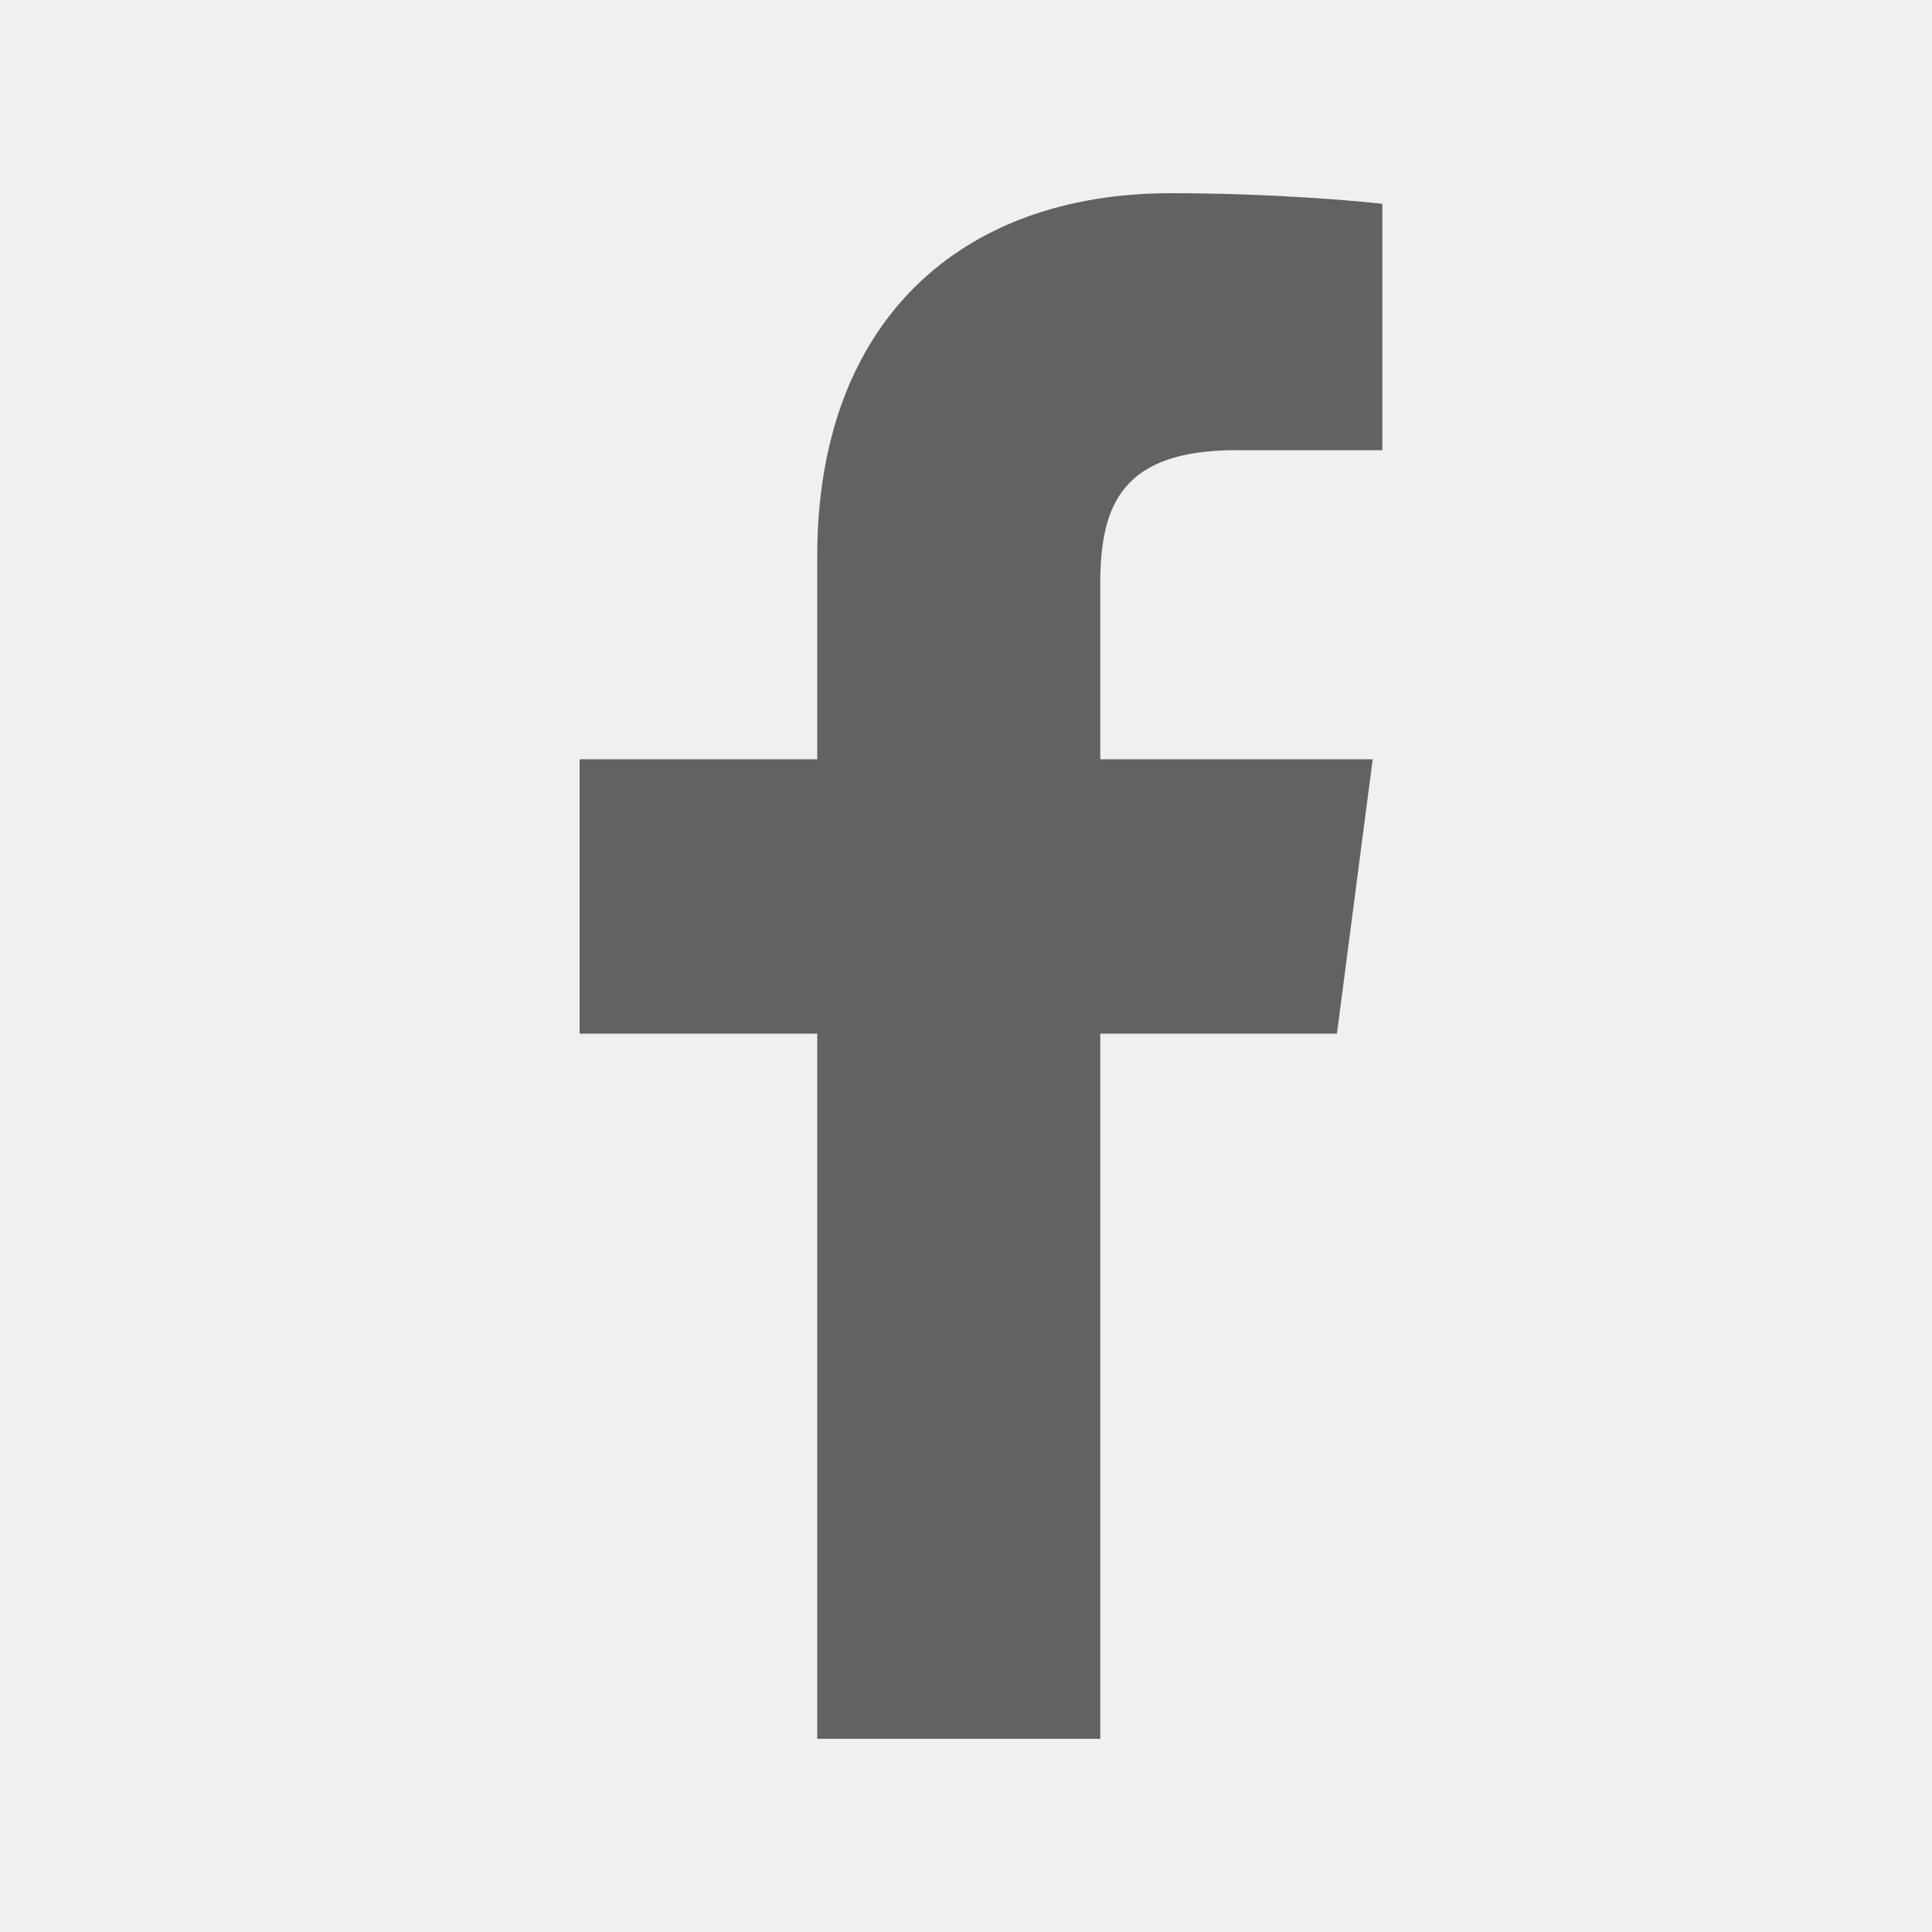
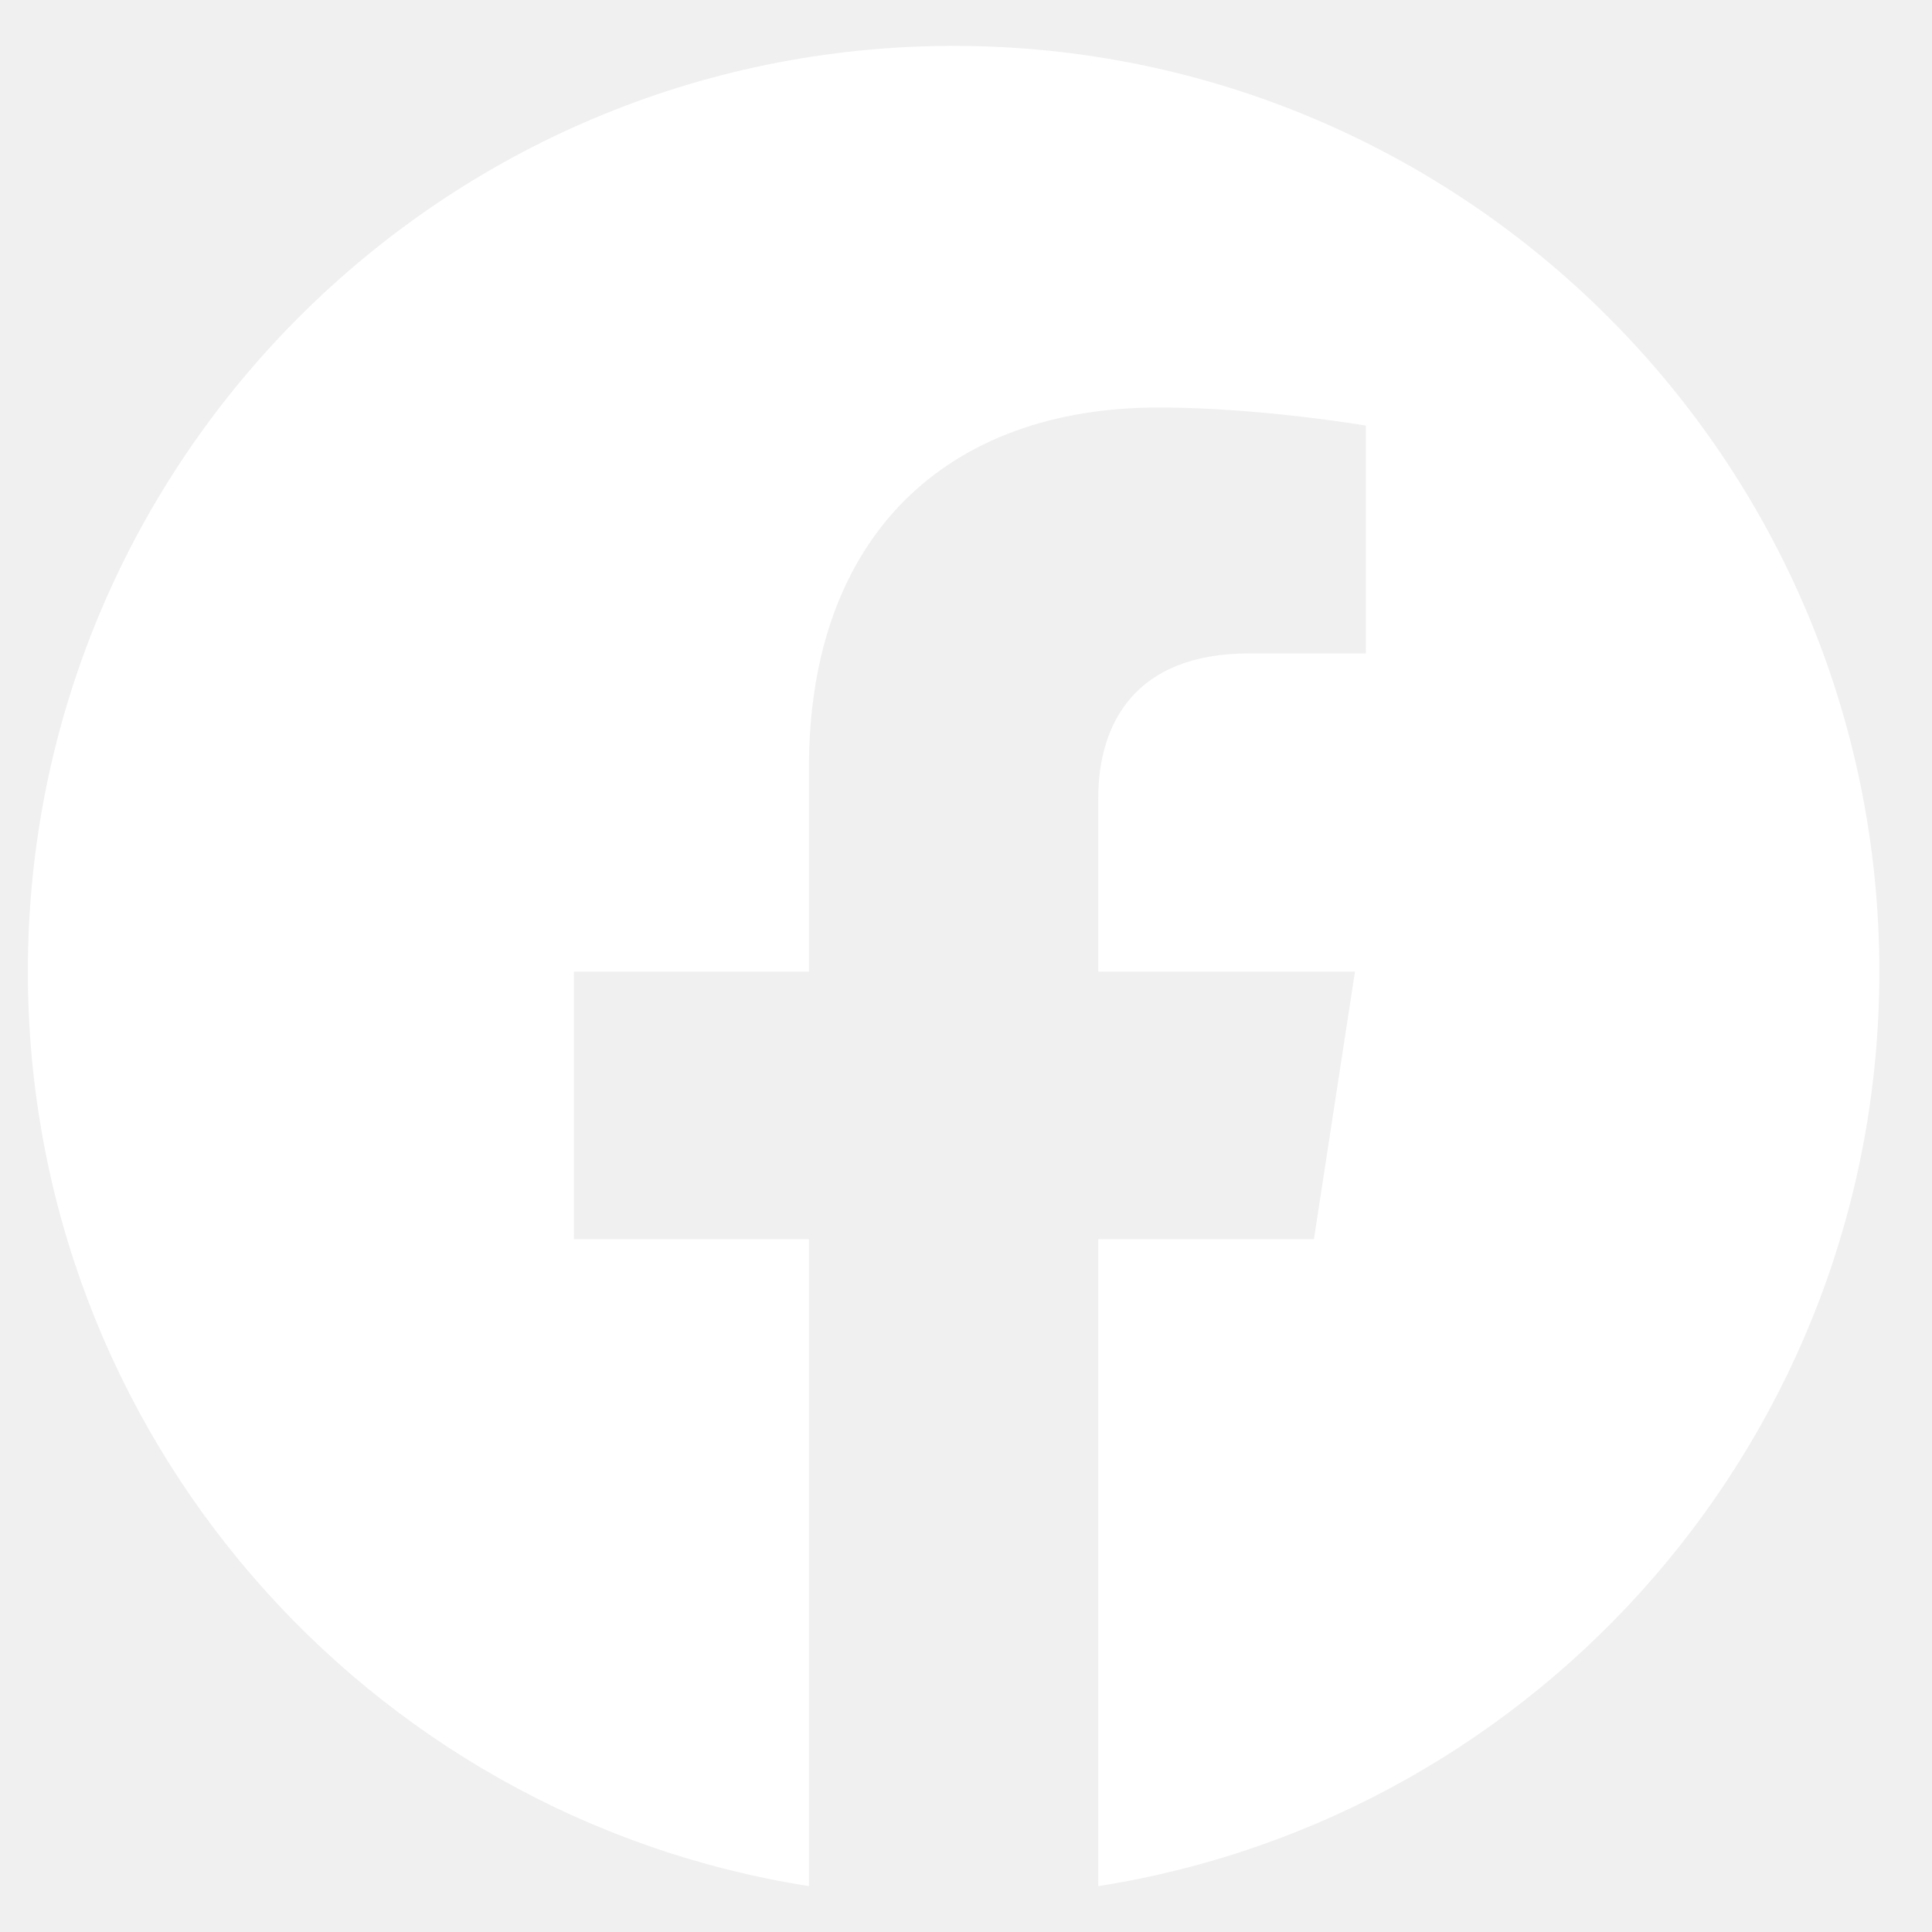
- <svg xmlns="http://www.w3.org/2000/svg" aria-hidden="true" focusable="false" width="1em" height="1em" style="-ms-transform: rotate(360deg); -webkit-transform: rotate(360deg); transform: rotate(360deg);" preserveAspectRatio="xMidYMid meet" viewBox="0 0 20 20">
-   <path d="M8.46 18h2.93v-7.3h2.45l.37-2.84h-2.82V6.04c0-.82.23-1.38 1.41-1.38h1.51V2.11c-.26-.03-1.15-.11-2.19-.11c-2.18 0-3.66 1.33-3.66 3.76v2.1H6v2.84h2.46V18z" fill="#626262" />
+ <svg xmlns="http://www.w3.org/2000/svg" width="24" height="24" viewBox="0 0 24 24" fill="none">
+   <path d="M23.346 12.07C23.346 5.719 18.197 0.57 11.846 0.57C5.495 0.57 0.346 5.719 0.346 12.07C0.346 17.81 4.551 22.567 10.049 23.43V15.394H7.129V12.07H10.049V9.536C10.049 6.654 11.766 5.062 14.393 5.062C15.651 5.062 16.967 5.287 16.967 5.287V8.117H15.517C14.088 8.117 13.643 9.003 13.643 9.913V12.07H16.832L16.322 15.394H13.643V23.43C19.141 22.567 23.346 17.81 23.346 12.07Z" fill="white" />
</svg>
